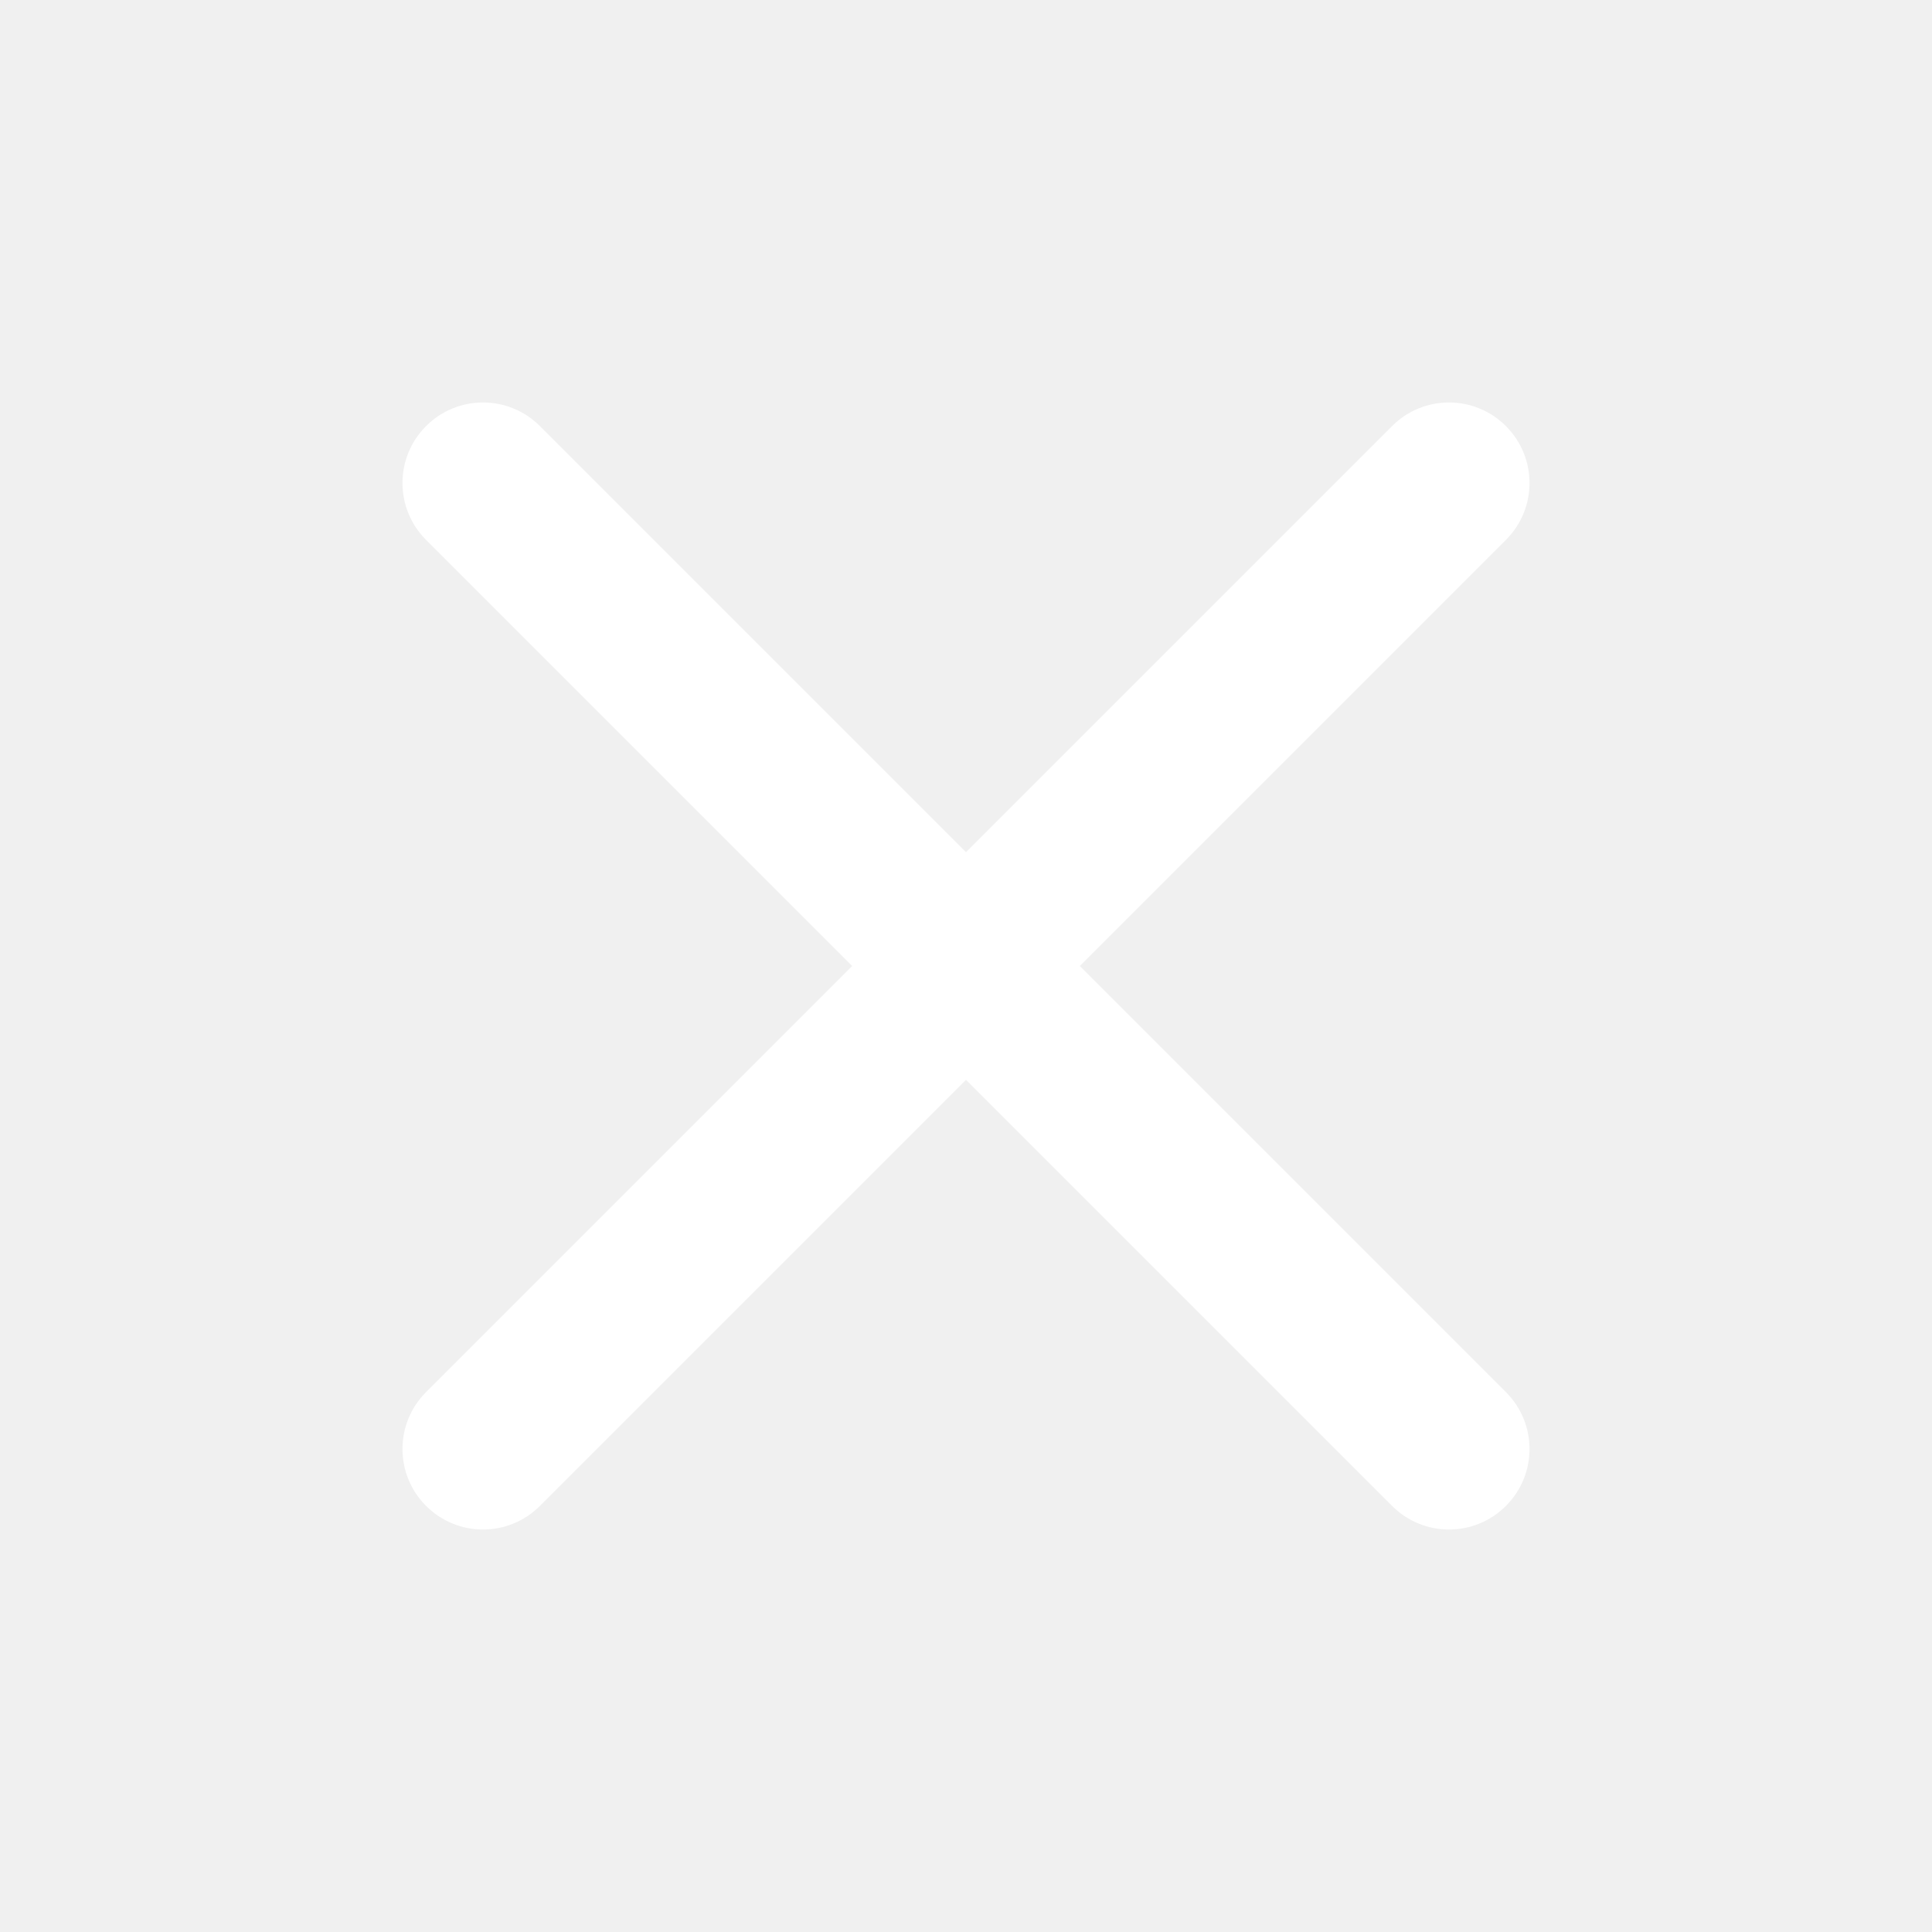
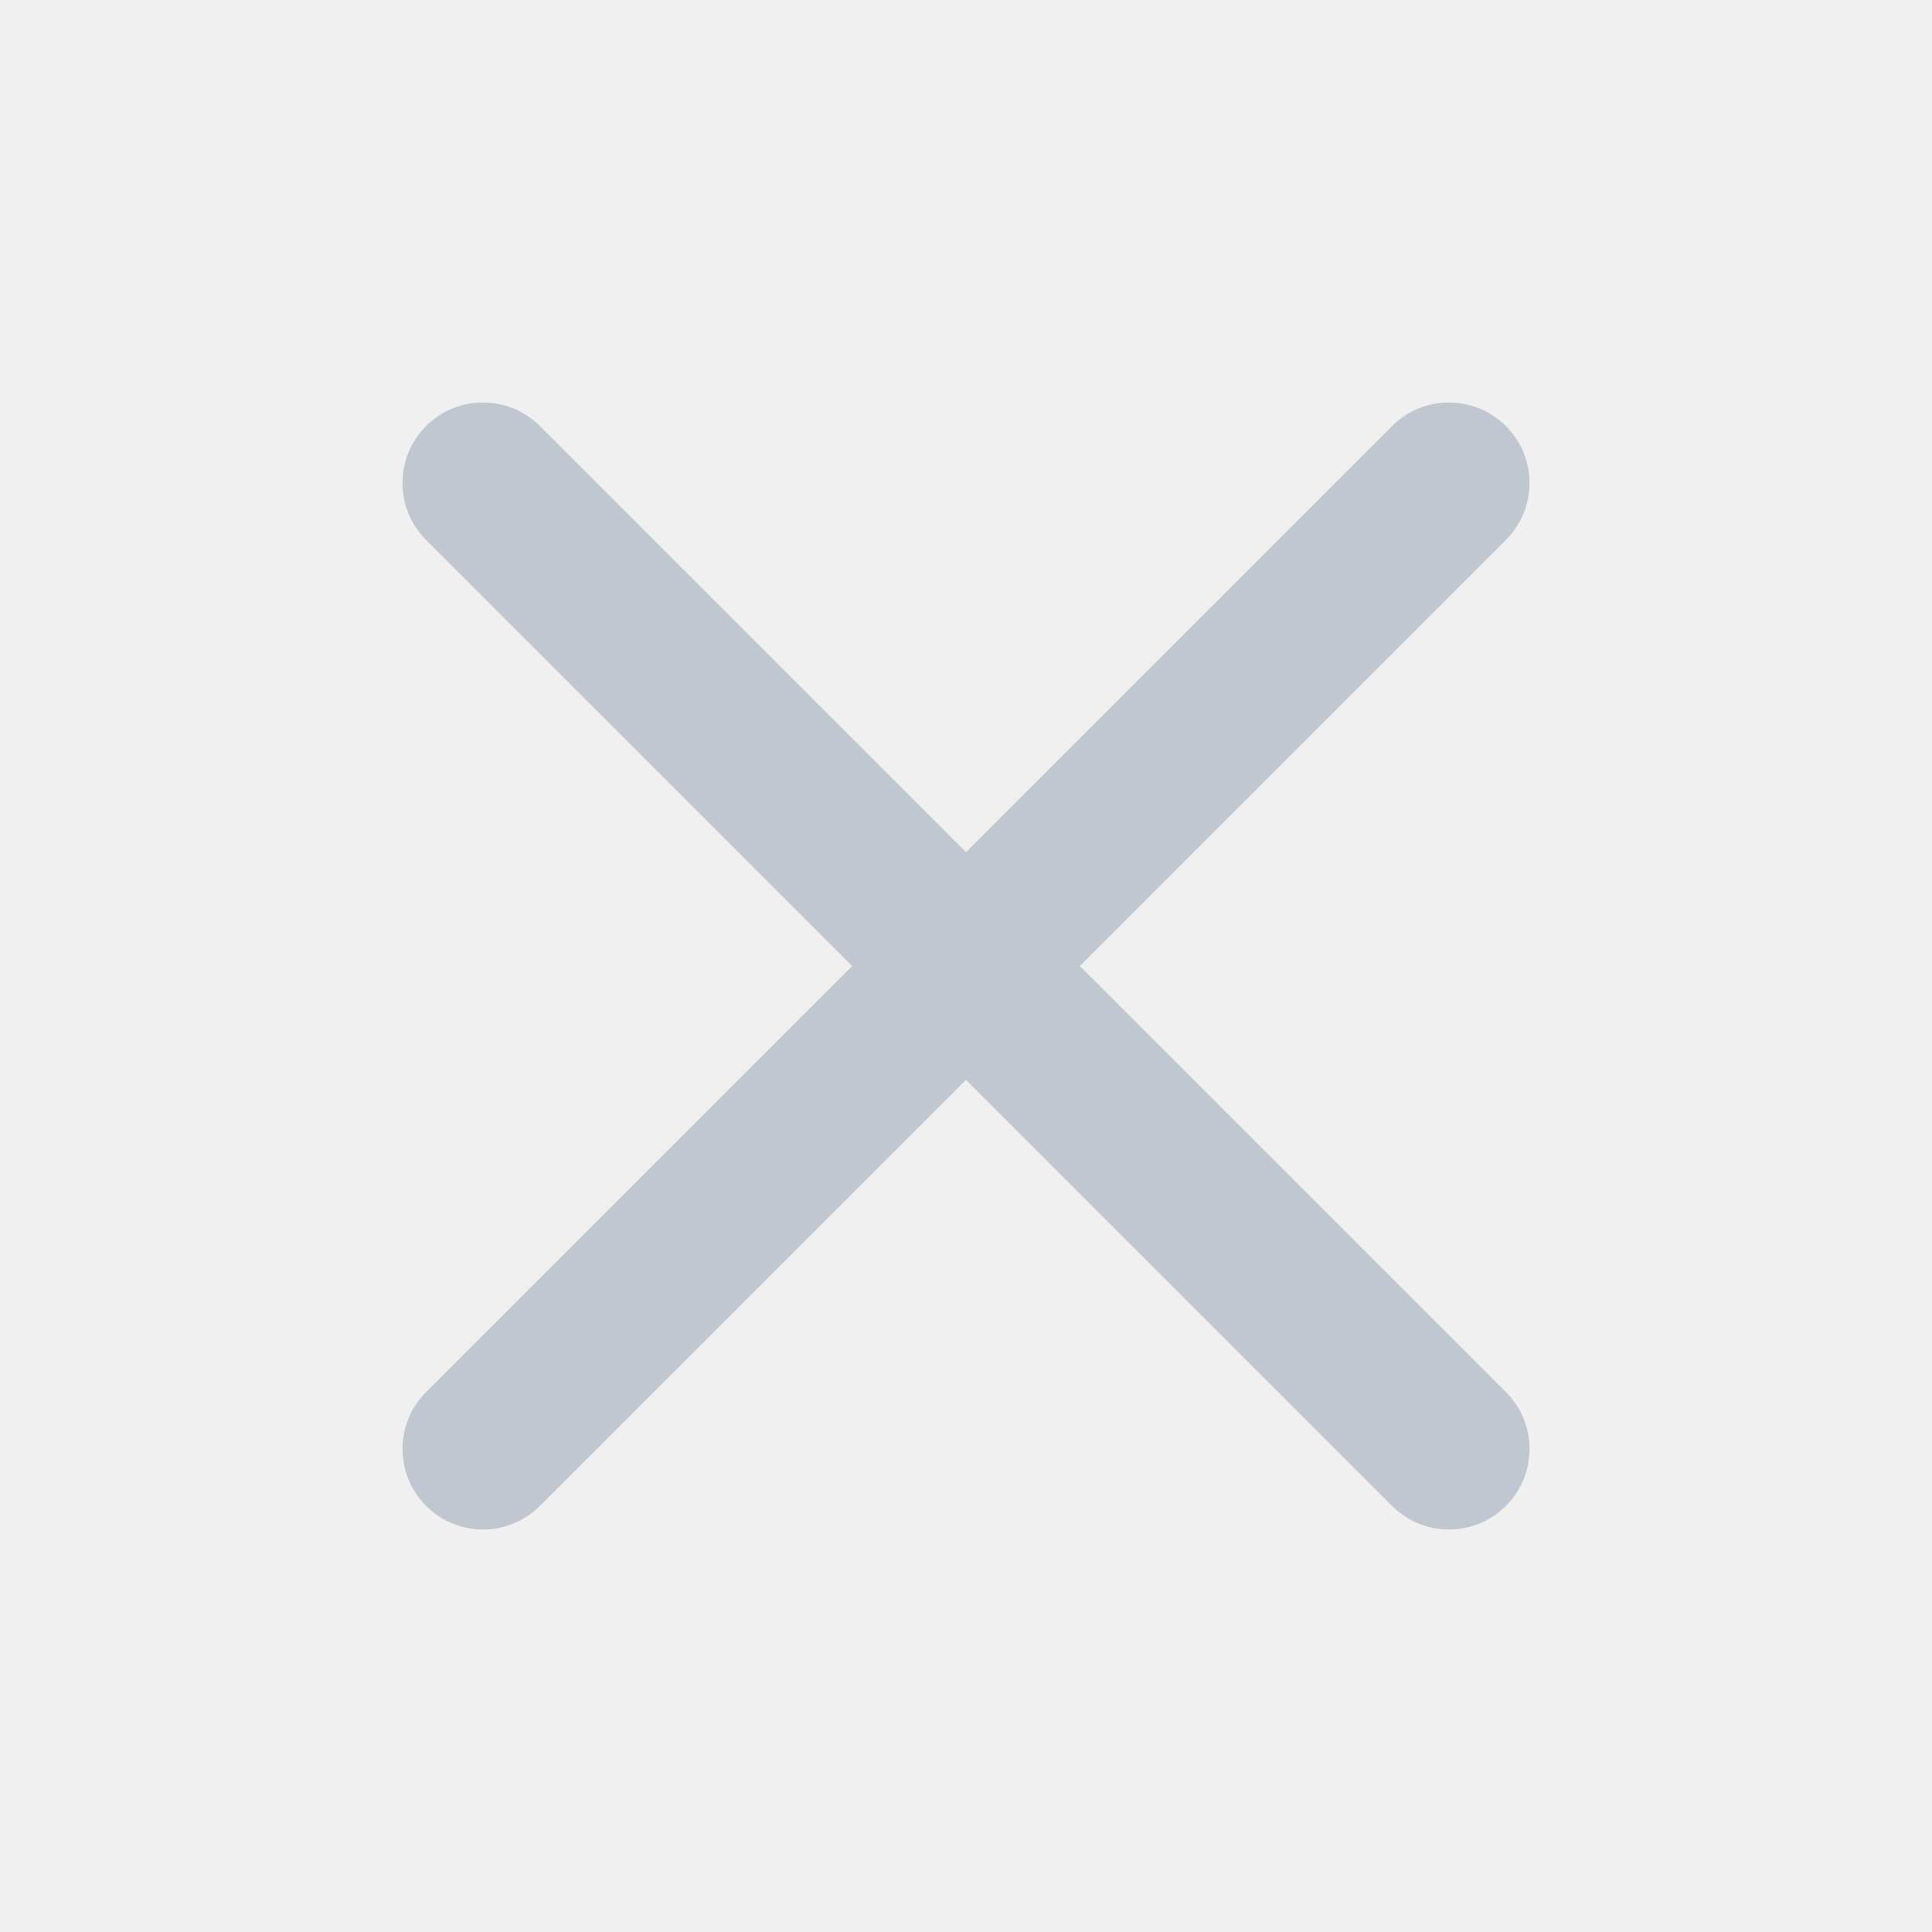
- <svg xmlns="http://www.w3.org/2000/svg" width="24" height="24" viewBox="0 0 24 24" fill="none">
-   <path fill-rule="evenodd" clip-rule="evenodd" d="M5.293 5.293C5.683 4.902 6.317 4.902 6.707 5.293L12 10.586L17.293 5.293C17.683 4.902 18.317 4.902 18.707 5.293C19.098 5.683 19.098 6.317 18.707 6.707L13.414 12L18.707 17.293C19.098 17.683 19.098 18.317 18.707 18.707C18.317 19.098 17.683 19.098 17.293 18.707L12 13.414L6.707 18.707C6.317 19.098 5.683 19.098 5.293 18.707C4.902 18.317 4.902 17.683 5.293 17.293L10.586 12L5.293 6.707C4.902 6.317 4.902 5.683 5.293 5.293Z" fill="white" />
+ <svg xmlns="http://www.w3.org/2000/svg" width="24" height="24" viewBox="0 0 24 24" fill="#C1C7D0">
+   <path fill-rule="evenodd" clip-rule="evenodd" d="M5.293 5.293C5.683 4.902 6.317 4.902 6.707 5.293L12 10.586L17.293 5.293C17.683 4.902 18.317 4.902 18.707 5.293C19.098 5.683 19.098 6.317 18.707 6.707L13.414 12L18.707 17.293C19.098 17.683 19.098 18.317 18.707 18.707C18.317 19.098 17.683 19.098 17.293 18.707L12 13.414L6.707 18.707C6.317 19.098 5.683 19.098 5.293 18.707C4.902 18.317 4.902 17.683 5.293 17.293L10.586 12L5.293 6.707C4.902 6.317 4.902 5.683 5.293 5.293Z" fill="#C1C7D0" />
</svg>
